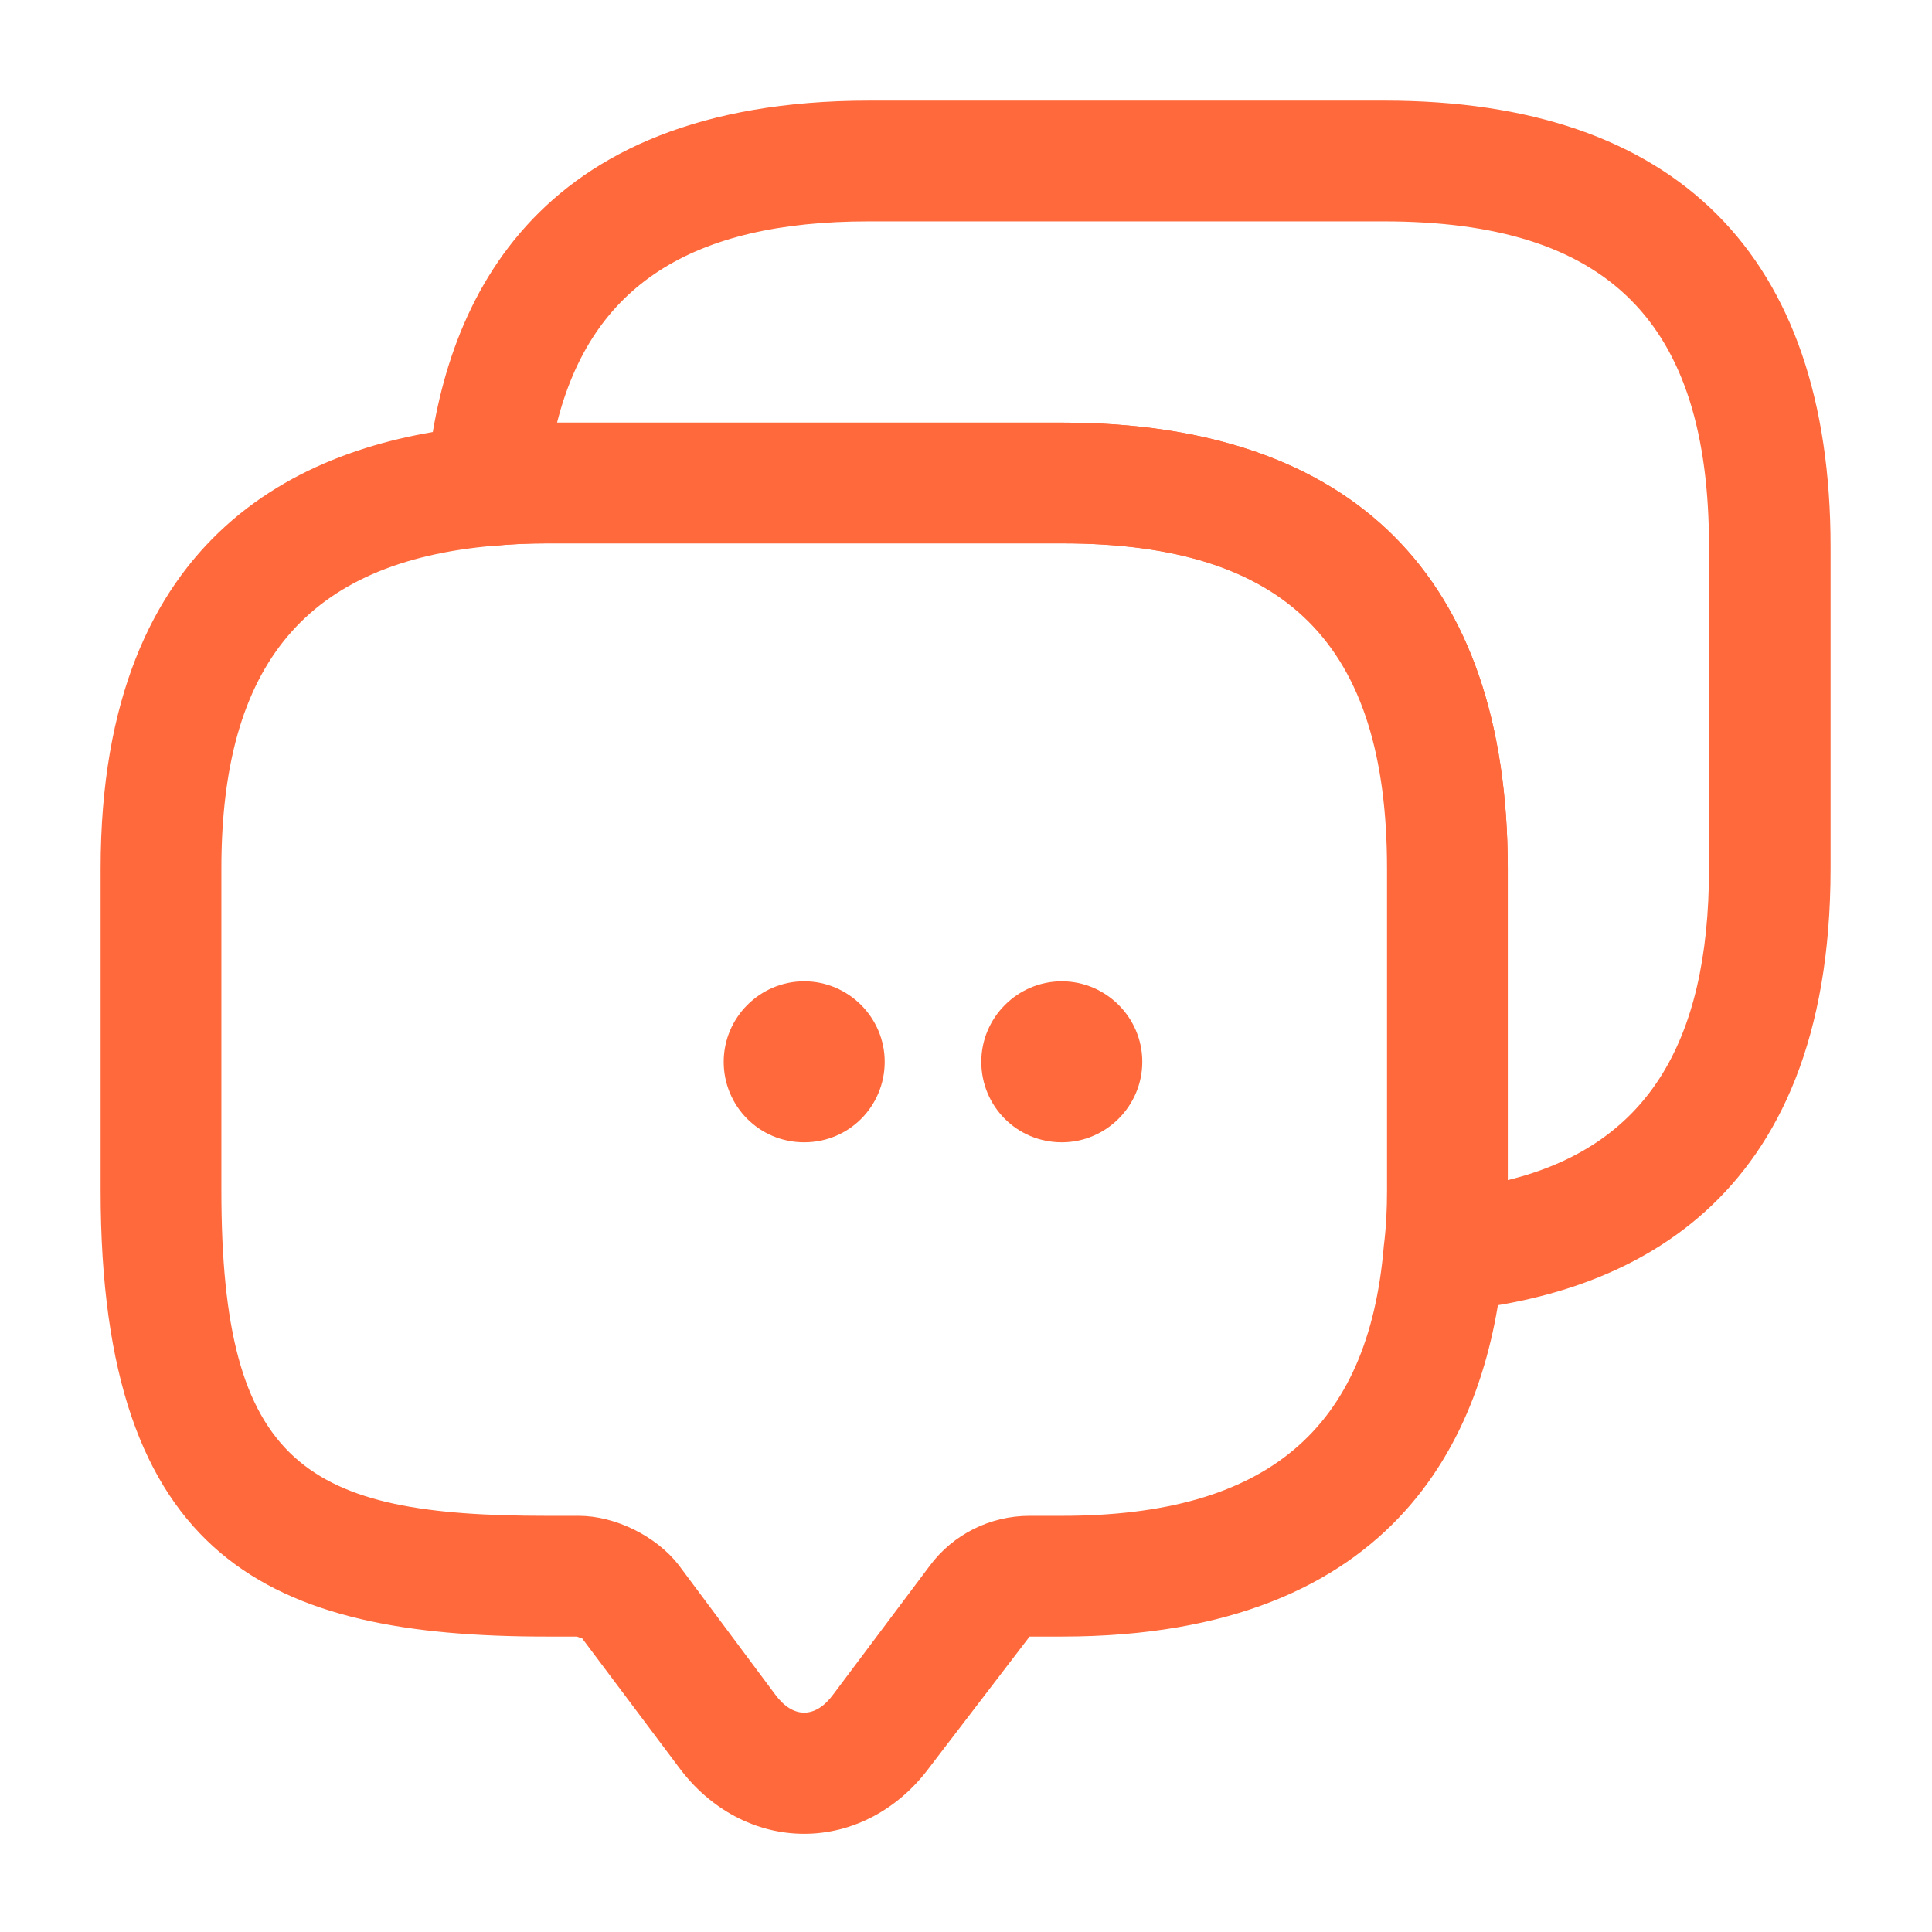
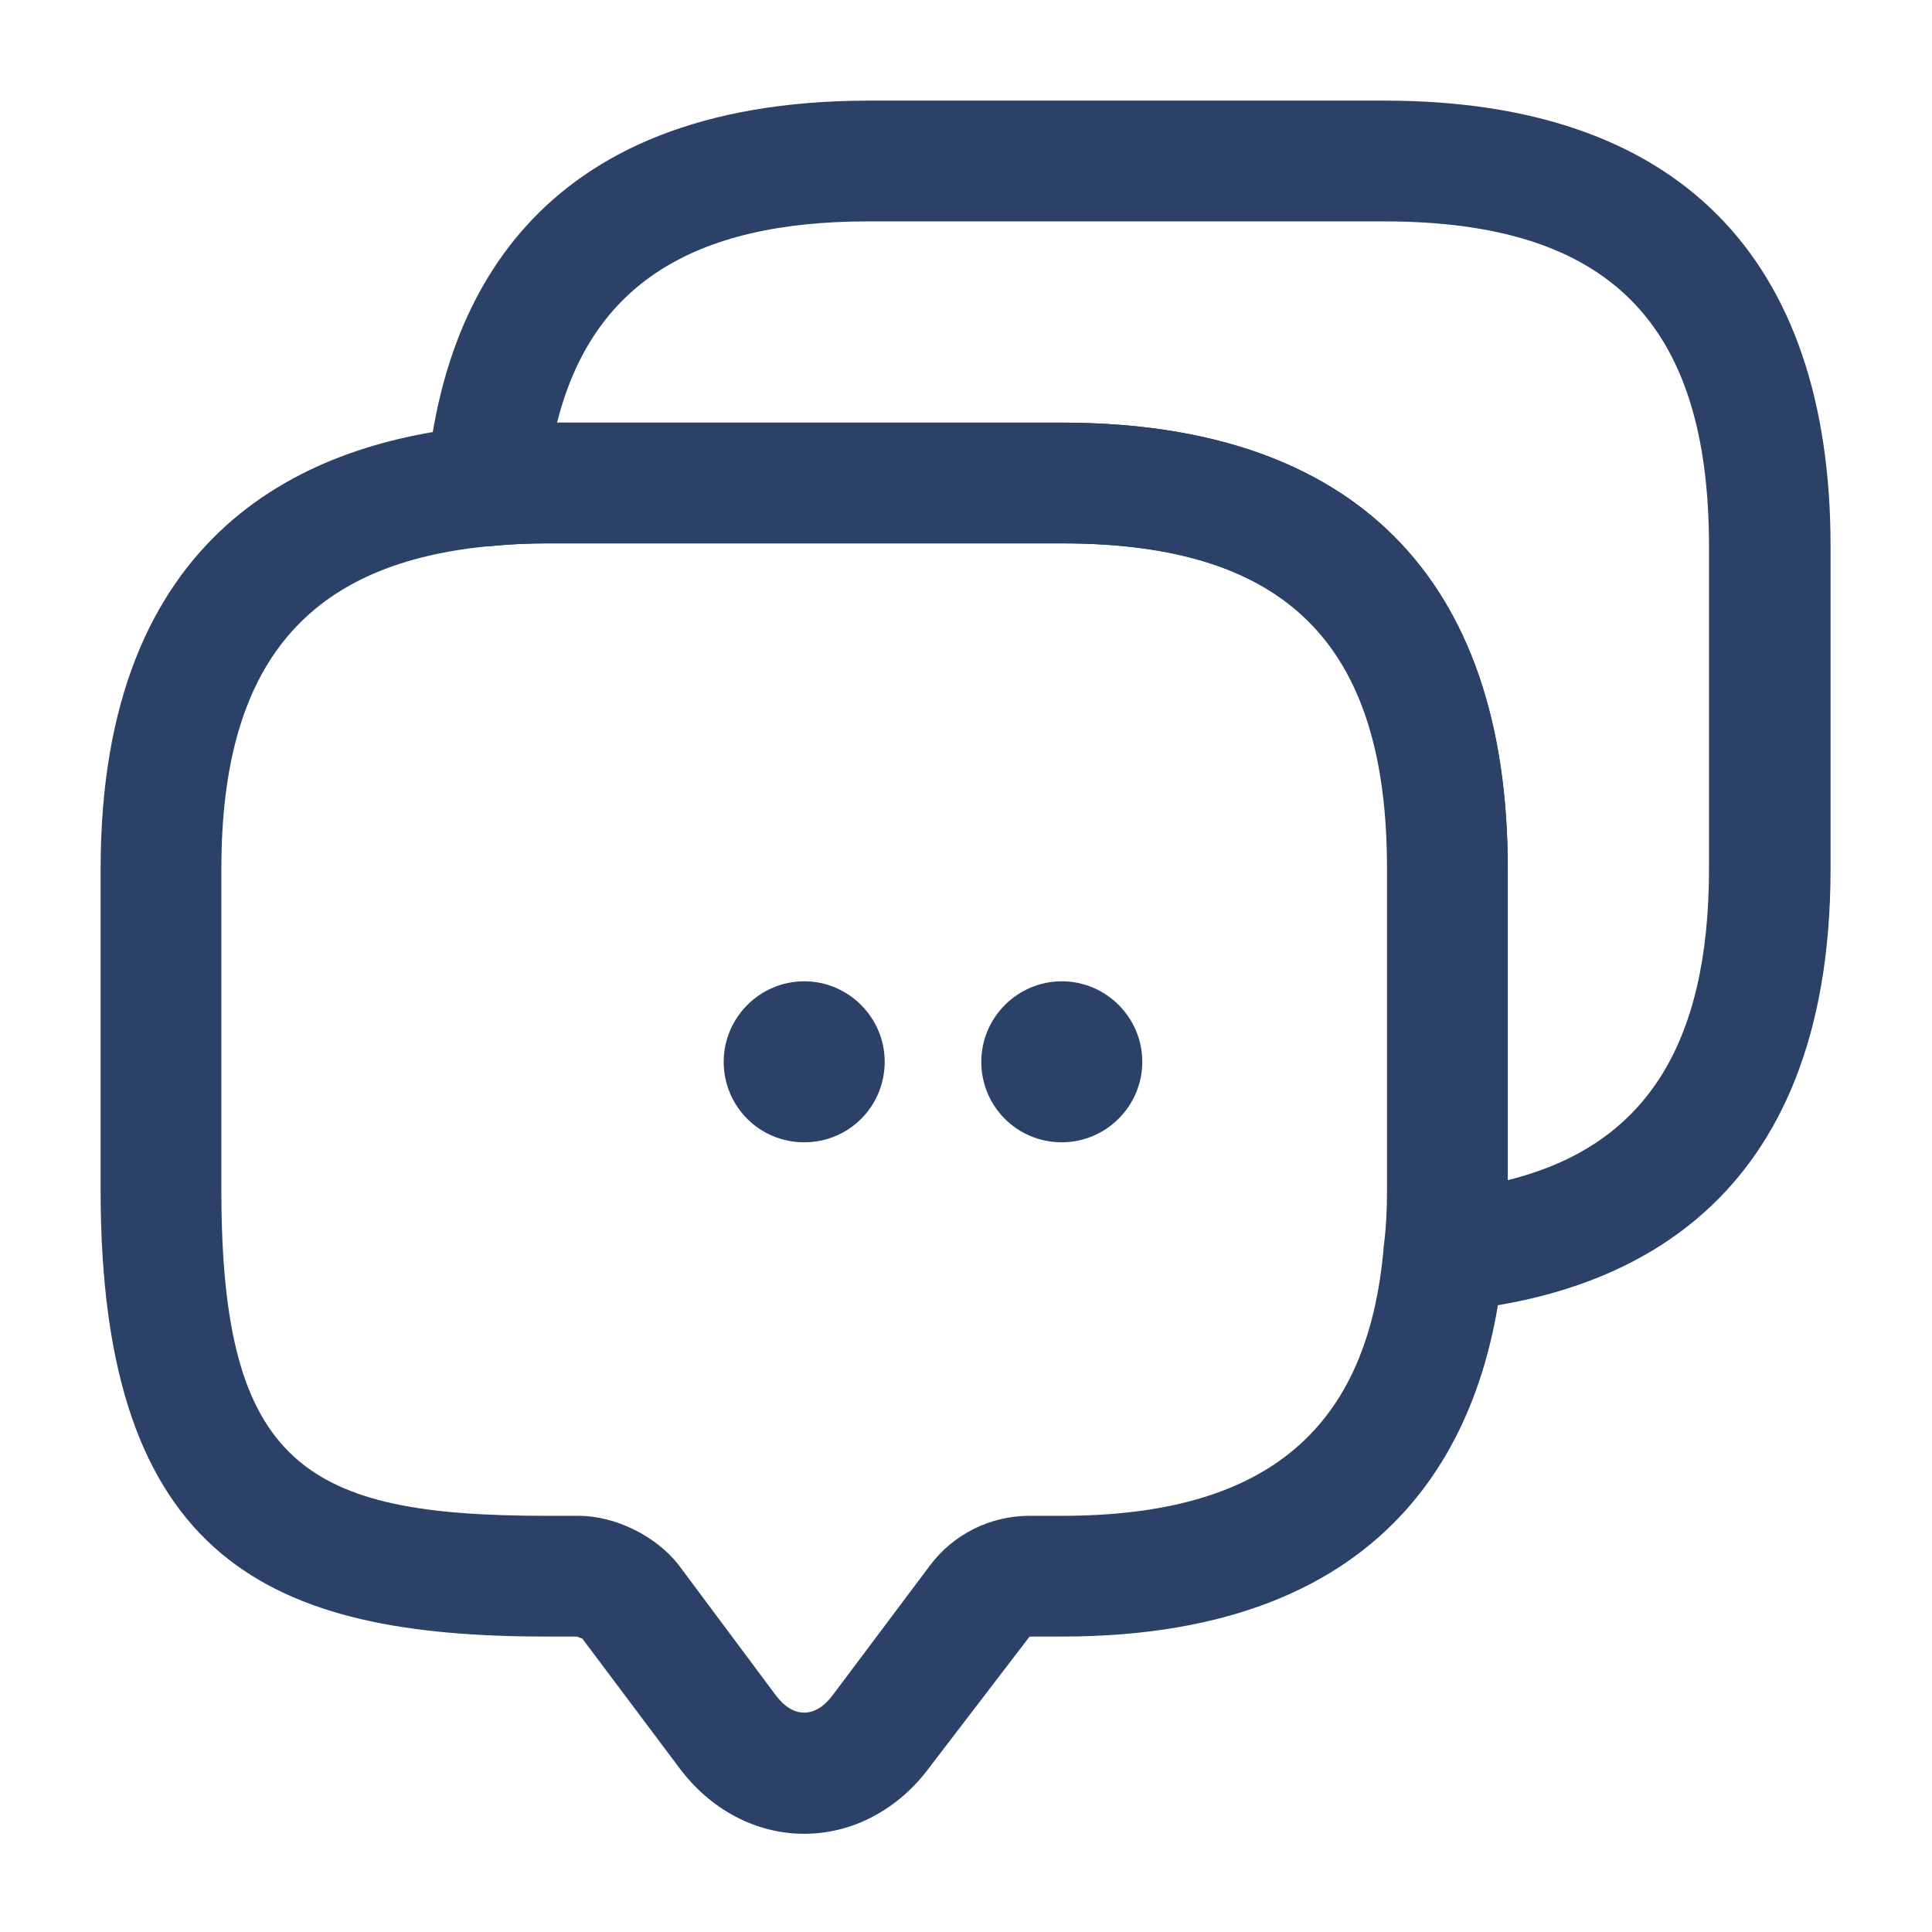
<svg xmlns="http://www.w3.org/2000/svg" width="24" height="24" viewBox="0 0 24 24" fill="none">
-   <path d="M9.99 22.78C9.39 22.78 8.82 22.48 8.43 21.95L7.23 20.35C7.23 20.36 7.18 20.33 7.16 20.33H6.79C3.37 20.33 1.25 19.4 1.25 14.79V10.79C1.25 6.58 3.82 5.48 5.98 5.29C6.22 5.26 6.5 5.25 6.79 5.25H13.19C16.81 5.25 18.73 7.17 18.73 10.79V14.79C18.73 15.08 18.72 15.36 18.68 15.63C18.5 17.76 17.4 20.33 13.19 20.33H12.79L11.55 21.95C11.16 22.48 10.59 22.78 9.99 22.78ZM6.79 6.75C6.56 6.75 6.34 6.76 6.13 6.78C3.81 6.98 2.75 8.25 2.75 10.79V14.79C2.75 18.22 3.81 18.83 6.79 18.83H7.19C7.64 18.83 8.15 19.08 8.43 19.44L9.63 21.05C9.85 21.35 10.13 21.35 10.35 21.05L11.55 19.45C11.84 19.06 12.3 18.83 12.79 18.83H13.19C15.73 18.83 17 17.76 17.19 15.48C17.22 15.24 17.23 15.02 17.23 14.79V10.79C17.23 8 15.98 6.75 13.19 6.75H6.79Z" fill="#FF693B" />
-   <path d="M9.99 14.19C9.43 14.19 8.99 13.74 8.99 13.19C8.99 12.64 9.44 12.19 9.99 12.19C10.54 12.19 10.99 12.64 10.99 13.19C10.99 13.74 10.55 14.19 9.99 14.19Z" fill="#FF693B" />
-   <path d="M13.19 14.19C12.63 14.19 12.19 13.74 12.19 13.19C12.19 12.64 12.64 12.19 13.19 12.19C13.74 12.19 14.19 12.64 14.19 13.19C14.19 13.74 13.74 14.19 13.19 14.19Z" fill="#FF693B" />
-   <path d="M17.94 16.29C17.74 16.29 17.54 16.21 17.4 16.06C17.24 15.9 17.17 15.67 17.2 15.45C17.23 15.24 17.24 15.02 17.24 14.79V10.79C17.24 8 15.99 6.75 13.2 6.75H6.8C6.57 6.75 6.35 6.76 6.14 6.78C5.92 6.81 5.69 6.73 5.53 6.58C5.37 6.42 5.28 6.2 5.3 5.98C5.48 3.82 6.59 1.25 10.8 1.25H17.2C20.82 1.25 22.74 3.17 22.74 6.79V10.79C22.74 15 20.17 16.1 18.01 16.29C17.98 16.29 17.96 16.29 17.94 16.29ZM6.92 5.25H13.19C16.81 5.25 18.73 7.17 18.73 10.79V14.66C20.43 14.24 21.23 12.99 21.23 10.79V6.79C21.23 4 19.98 2.75 17.19 2.75H10.79C8.59 2.75 7.35 3.55 6.92 5.25Z" fill="#FF693B" />
+   <path d="M9.99 22.78C9.39 22.78 8.82 22.48 8.43 21.95L7.23 20.35C7.23 20.36 7.18 20.33 7.16 20.33H6.79C3.37 20.33 1.25 19.4 1.25 14.79V10.79C1.25 6.58 3.82 5.48 5.98 5.29C6.22 5.26 6.5 5.25 6.79 5.25H13.19C16.81 5.25 18.73 7.17 18.73 10.79V14.79C18.73 15.08 18.72 15.36 18.68 15.63C18.5 17.76 17.4 20.33 13.19 20.33H12.79L11.55 21.95C11.16 22.48 10.59 22.78 9.99 22.78ZM6.79 6.75C6.56 6.75 6.34 6.76 6.13 6.78C3.81 6.98 2.75 8.25 2.75 10.79V14.79C2.75 18.22 3.81 18.83 6.79 18.83H7.19C7.64 18.83 8.15 19.08 8.43 19.44L9.63 21.05C9.85 21.35 10.13 21.35 10.35 21.05L11.55 19.45C11.84 19.06 12.3 18.83 12.79 18.83H13.19C15.73 18.83 17 17.76 17.19 15.48C17.22 15.24 17.23 15.02 17.23 14.79V10.79C17.23 8 15.98 6.75 13.19 6.75H6.79Z" fill="#2B4168" />
+   <path d="M9.99 14.19C9.43 14.19 8.99 13.74 8.99 13.19C8.99 12.64 9.44 12.19 9.99 12.19C10.54 12.19 10.99 12.64 10.99 13.19C10.99 13.74 10.55 14.19 9.99 14.19Z" fill="#2B4168" />
+   <path d="M13.19 14.19C12.63 14.19 12.19 13.74 12.19 13.19C12.19 12.64 12.64 12.19 13.19 12.19C13.74 12.19 14.19 12.64 14.19 13.19C14.19 13.74 13.74 14.19 13.19 14.19Z" fill="#2B4168" />
+   <path d="M17.94 16.29C17.74 16.29 17.54 16.21 17.4 16.06C17.24 15.9 17.17 15.67 17.2 15.45C17.23 15.24 17.24 15.02 17.24 14.79V10.79C17.24 8 15.99 6.75 13.2 6.75H6.8C6.57 6.75 6.35 6.76 6.14 6.78C5.92 6.81 5.69 6.73 5.53 6.58C5.37 6.42 5.28 6.2 5.3 5.98C5.48 3.82 6.59 1.25 10.8 1.25H17.2C20.82 1.25 22.74 3.17 22.74 6.79V10.79C22.74 15 20.17 16.1 18.01 16.29C17.98 16.29 17.96 16.29 17.94 16.29ZM6.92 5.25H13.19C16.81 5.25 18.73 7.17 18.73 10.79V14.66C20.43 14.24 21.23 12.99 21.23 10.79V6.79C21.23 4 19.98 2.75 17.19 2.75H10.79C8.59 2.75 7.35 3.55 6.92 5.25Z" fill="#2B4168" />
</svg>
